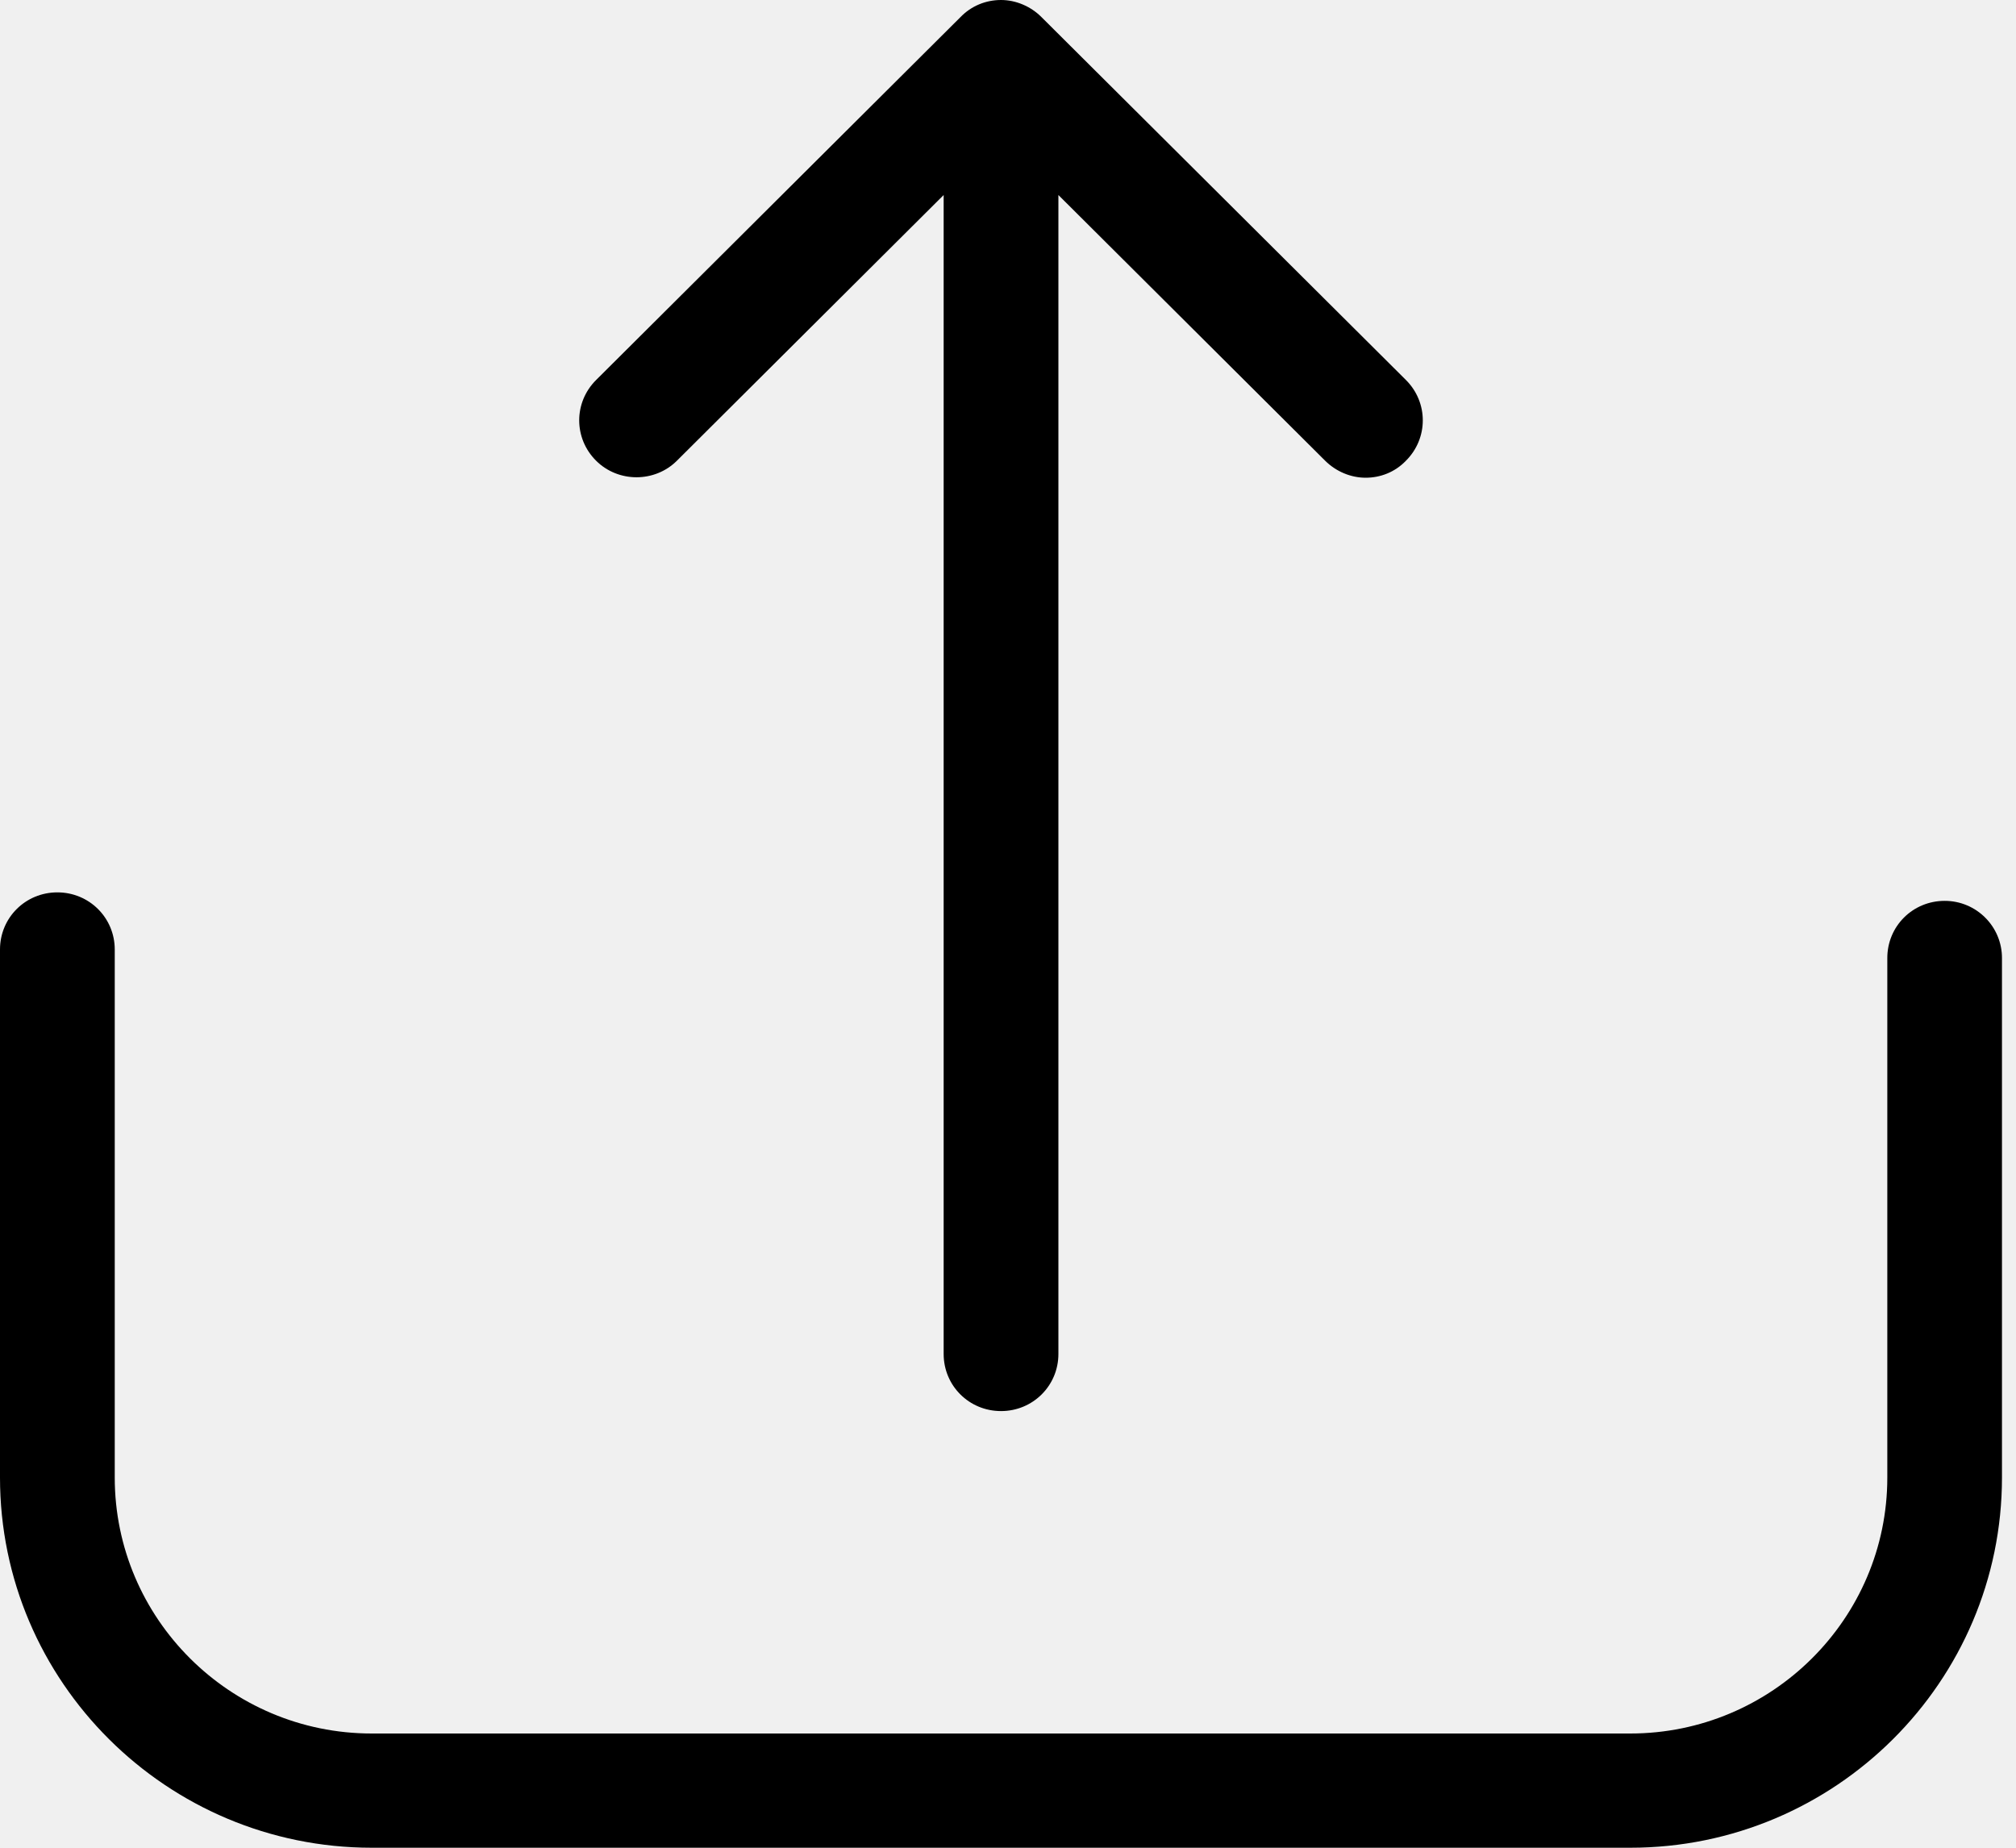
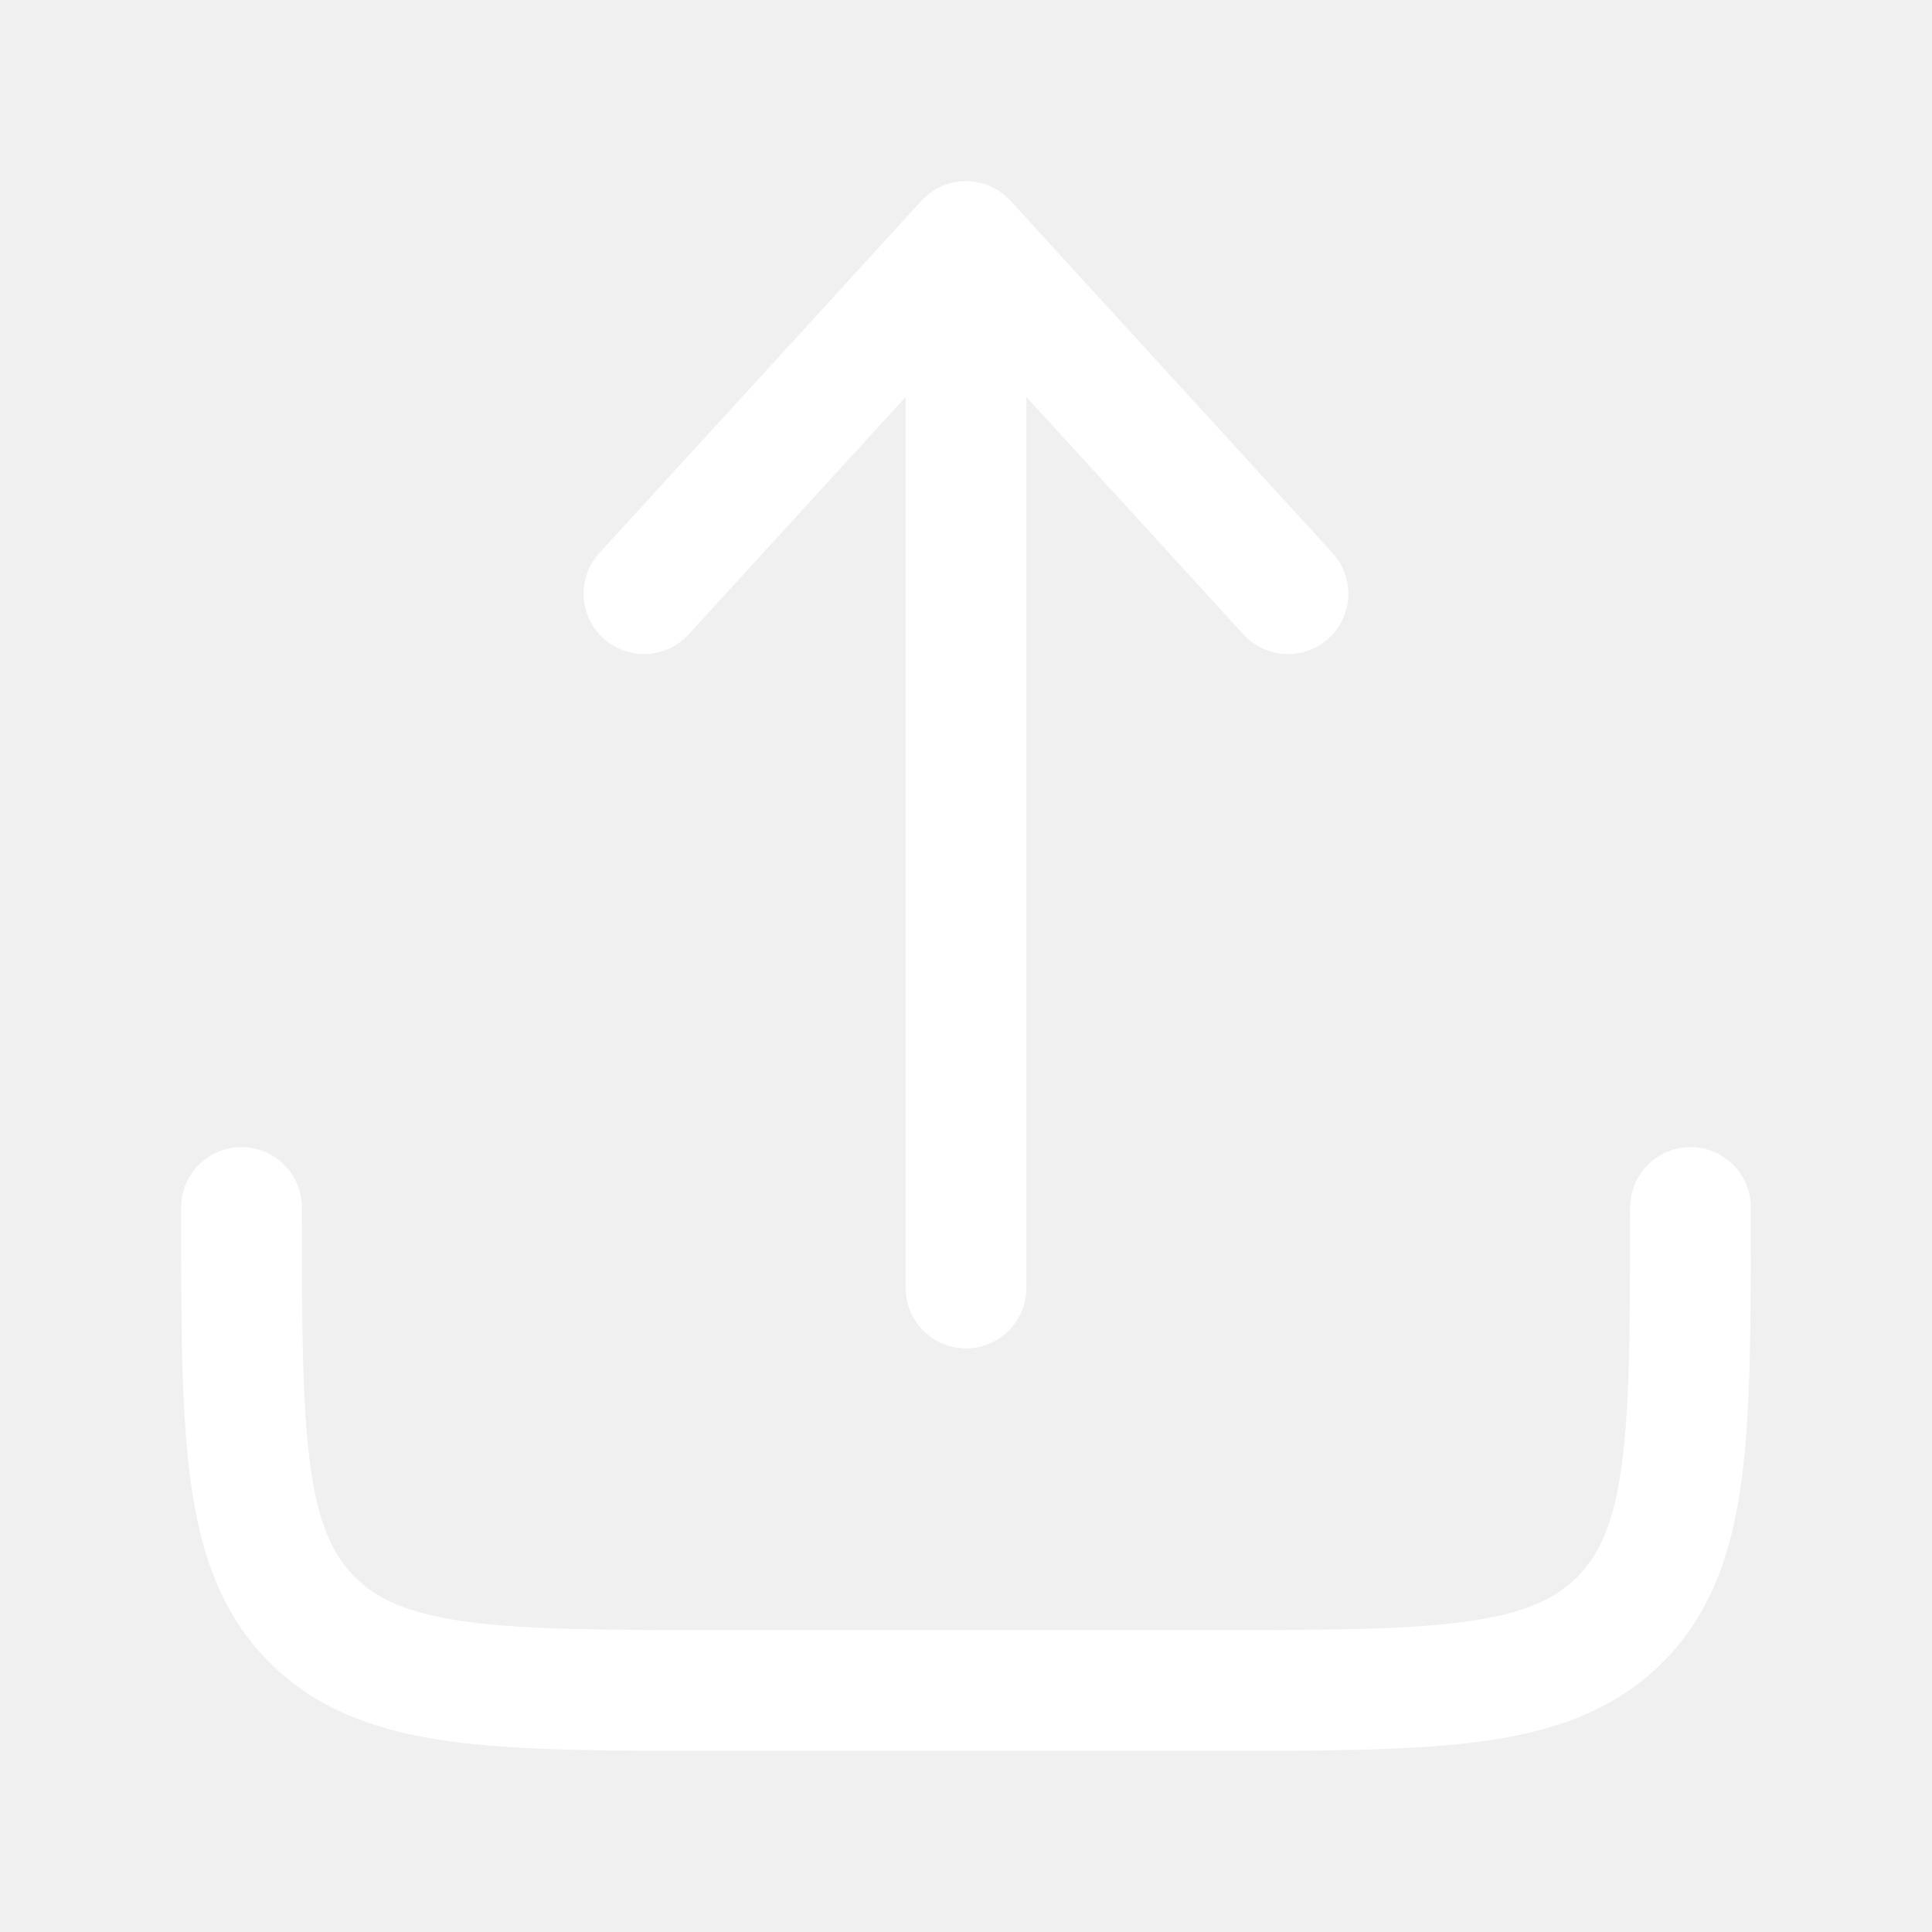
- <svg xmlns="http://www.w3.org/2000/svg" aria-hidden="true" focusable="false" role="presentation" viewBox="0 0 24 22" width="24" height="22" version="1.1">
-   <path d="M23.151 10.726C22.771 10.726 22.468 11.028 22.468 11.406V17.592C22.468 19.275 21.092 20.64 19.408 20.64H4.426C2.736 20.64 1.366 19.27 1.366 17.592V11.305C1.366 10.927 1.062 10.625 0.683 10.625C0.303 10.625 0 10.927 0 11.305V17.592C0 20.025 1.988 22 4.426 22H19.408C21.851 22 23.833 20.02 23.833 17.592V11.406C23.833 11.033 23.53 10.726 23.151 10.726Z" />
-   <path d="M8.058 5.486L11.234 2.322V16.121C11.234 16.499 11.537 16.801 11.917 16.801C12.296 16.801 12.6 16.499 12.6 16.121V2.322L15.776 5.486C15.908 5.617 16.085 5.688 16.257 5.688C16.434 5.688 16.606 5.622 16.737 5.486C17.005 5.219 17.005 4.791 16.737 4.524L12.397 0.202C12.271 0.076 12.094 0 11.917 0C11.735 0 11.563 0.071 11.436 0.202L7.097 4.524C6.828 4.791 6.828 5.219 7.097 5.486C7.36 5.748 7.795 5.748 8.058 5.486Z" />
+ <svg xmlns="http://www.w3.org/2000/svg" width="64px" height="64px" viewBox="0 0 24 24" fill="none">
+   <g id="SVGRepo_bgCarrier" stroke-width="0" />
+   <g id="SVGRepo_tracerCarrier" stroke-linecap="round" stroke-linejoin="round" />
+   <g id="SVGRepo_iconCarrier">
+     <path d="M12.553 2.494C12.411 2.339 12.211 2.25 12 2.25C11.789 2.25 11.589 2.339 11.447 2.494L7.446 6.869C7.167 7.175 7.188 7.649 7.494 7.929C7.8 8.208 8.274 8.187 8.554 7.881L11.25 4.932V16C11.25 16.414 11.586 16.75 12 16.75C12.414 16.75 12.75 16.414 12.75 16V4.932L15.447 7.881C15.726 8.187 16.2 8.208 16.506 7.929C16.812 7.649 16.833 7.175 16.553 6.869L12.553 2.494Z" fill="#ffffff" />
+     <path d="M3.75 15C3.75 14.586 3.414 14.25 3 14.25C2.586 14.25 2.25 14.586 2.25 15V15.055C2.25 16.422 2.25 17.525 2.367 18.392C2.488 19.292 2.746 20.05 3.348 20.652C3.95 21.254 4.708 21.512 5.608 21.634C6.475 21.75 7.578 21.75 8.945 21.75H15.055C16.422 21.75 17.525 21.75 18.392 21.634C19.292 21.512 20.05 21.254 20.652 20.652C21.254 20.05 21.512 19.292 21.634 18.392C21.75 17.525 21.75 16.422 21.75 15.055V15C21.75 14.586 21.414 14.25 21 14.25C20.586 14.25 20.25 14.586 20.25 15C20.25 16.435 20.248 17.436 20.147 18.192C20.048 18.926 19.868 19.314 19.591 19.591C19.314 19.868 18.926 20.048 18.192 20.147C17.436 20.248 16.435 20.25 15 20.25H9C7.565 20.25 6.563 20.248 5.808 20.147C5.074 20.048 4.686 19.868 4.409 19.591C4.132 19.314 3.952 18.926 3.853 18.192C3.752 17.436 3.75 16.435 3.75 15Z" fill="#ffffff" />
+   </g>
</svg>
